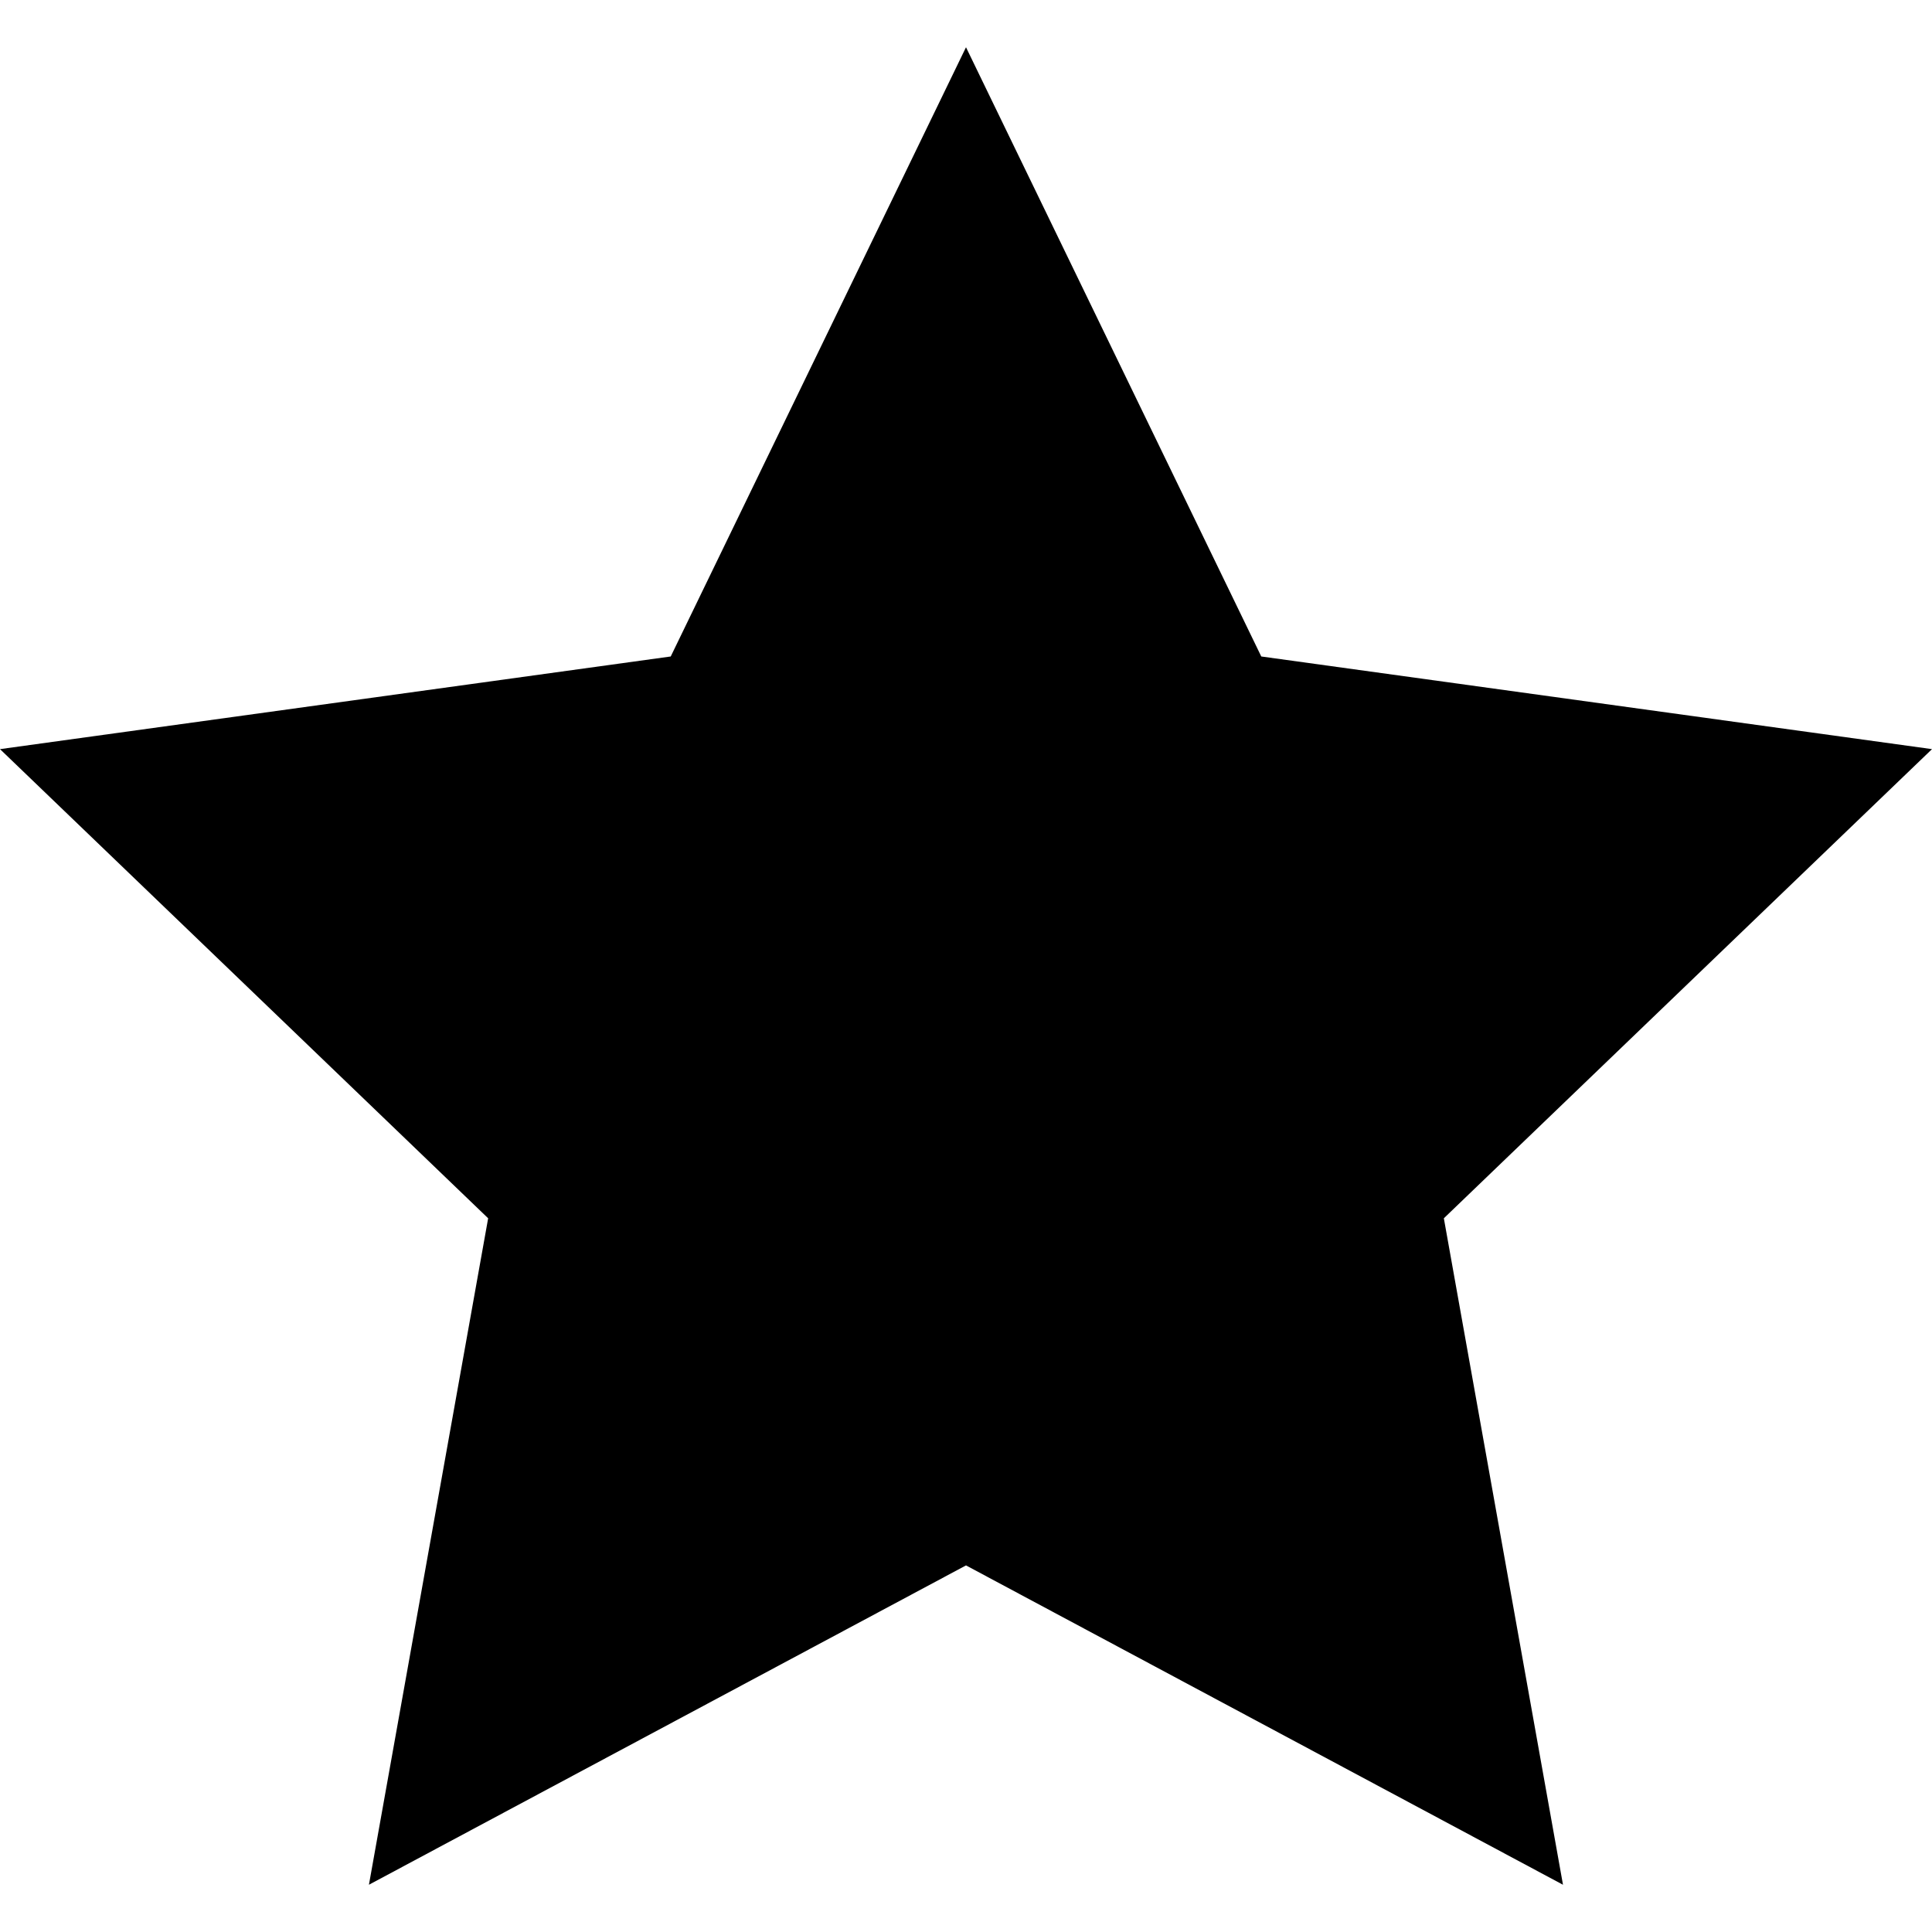
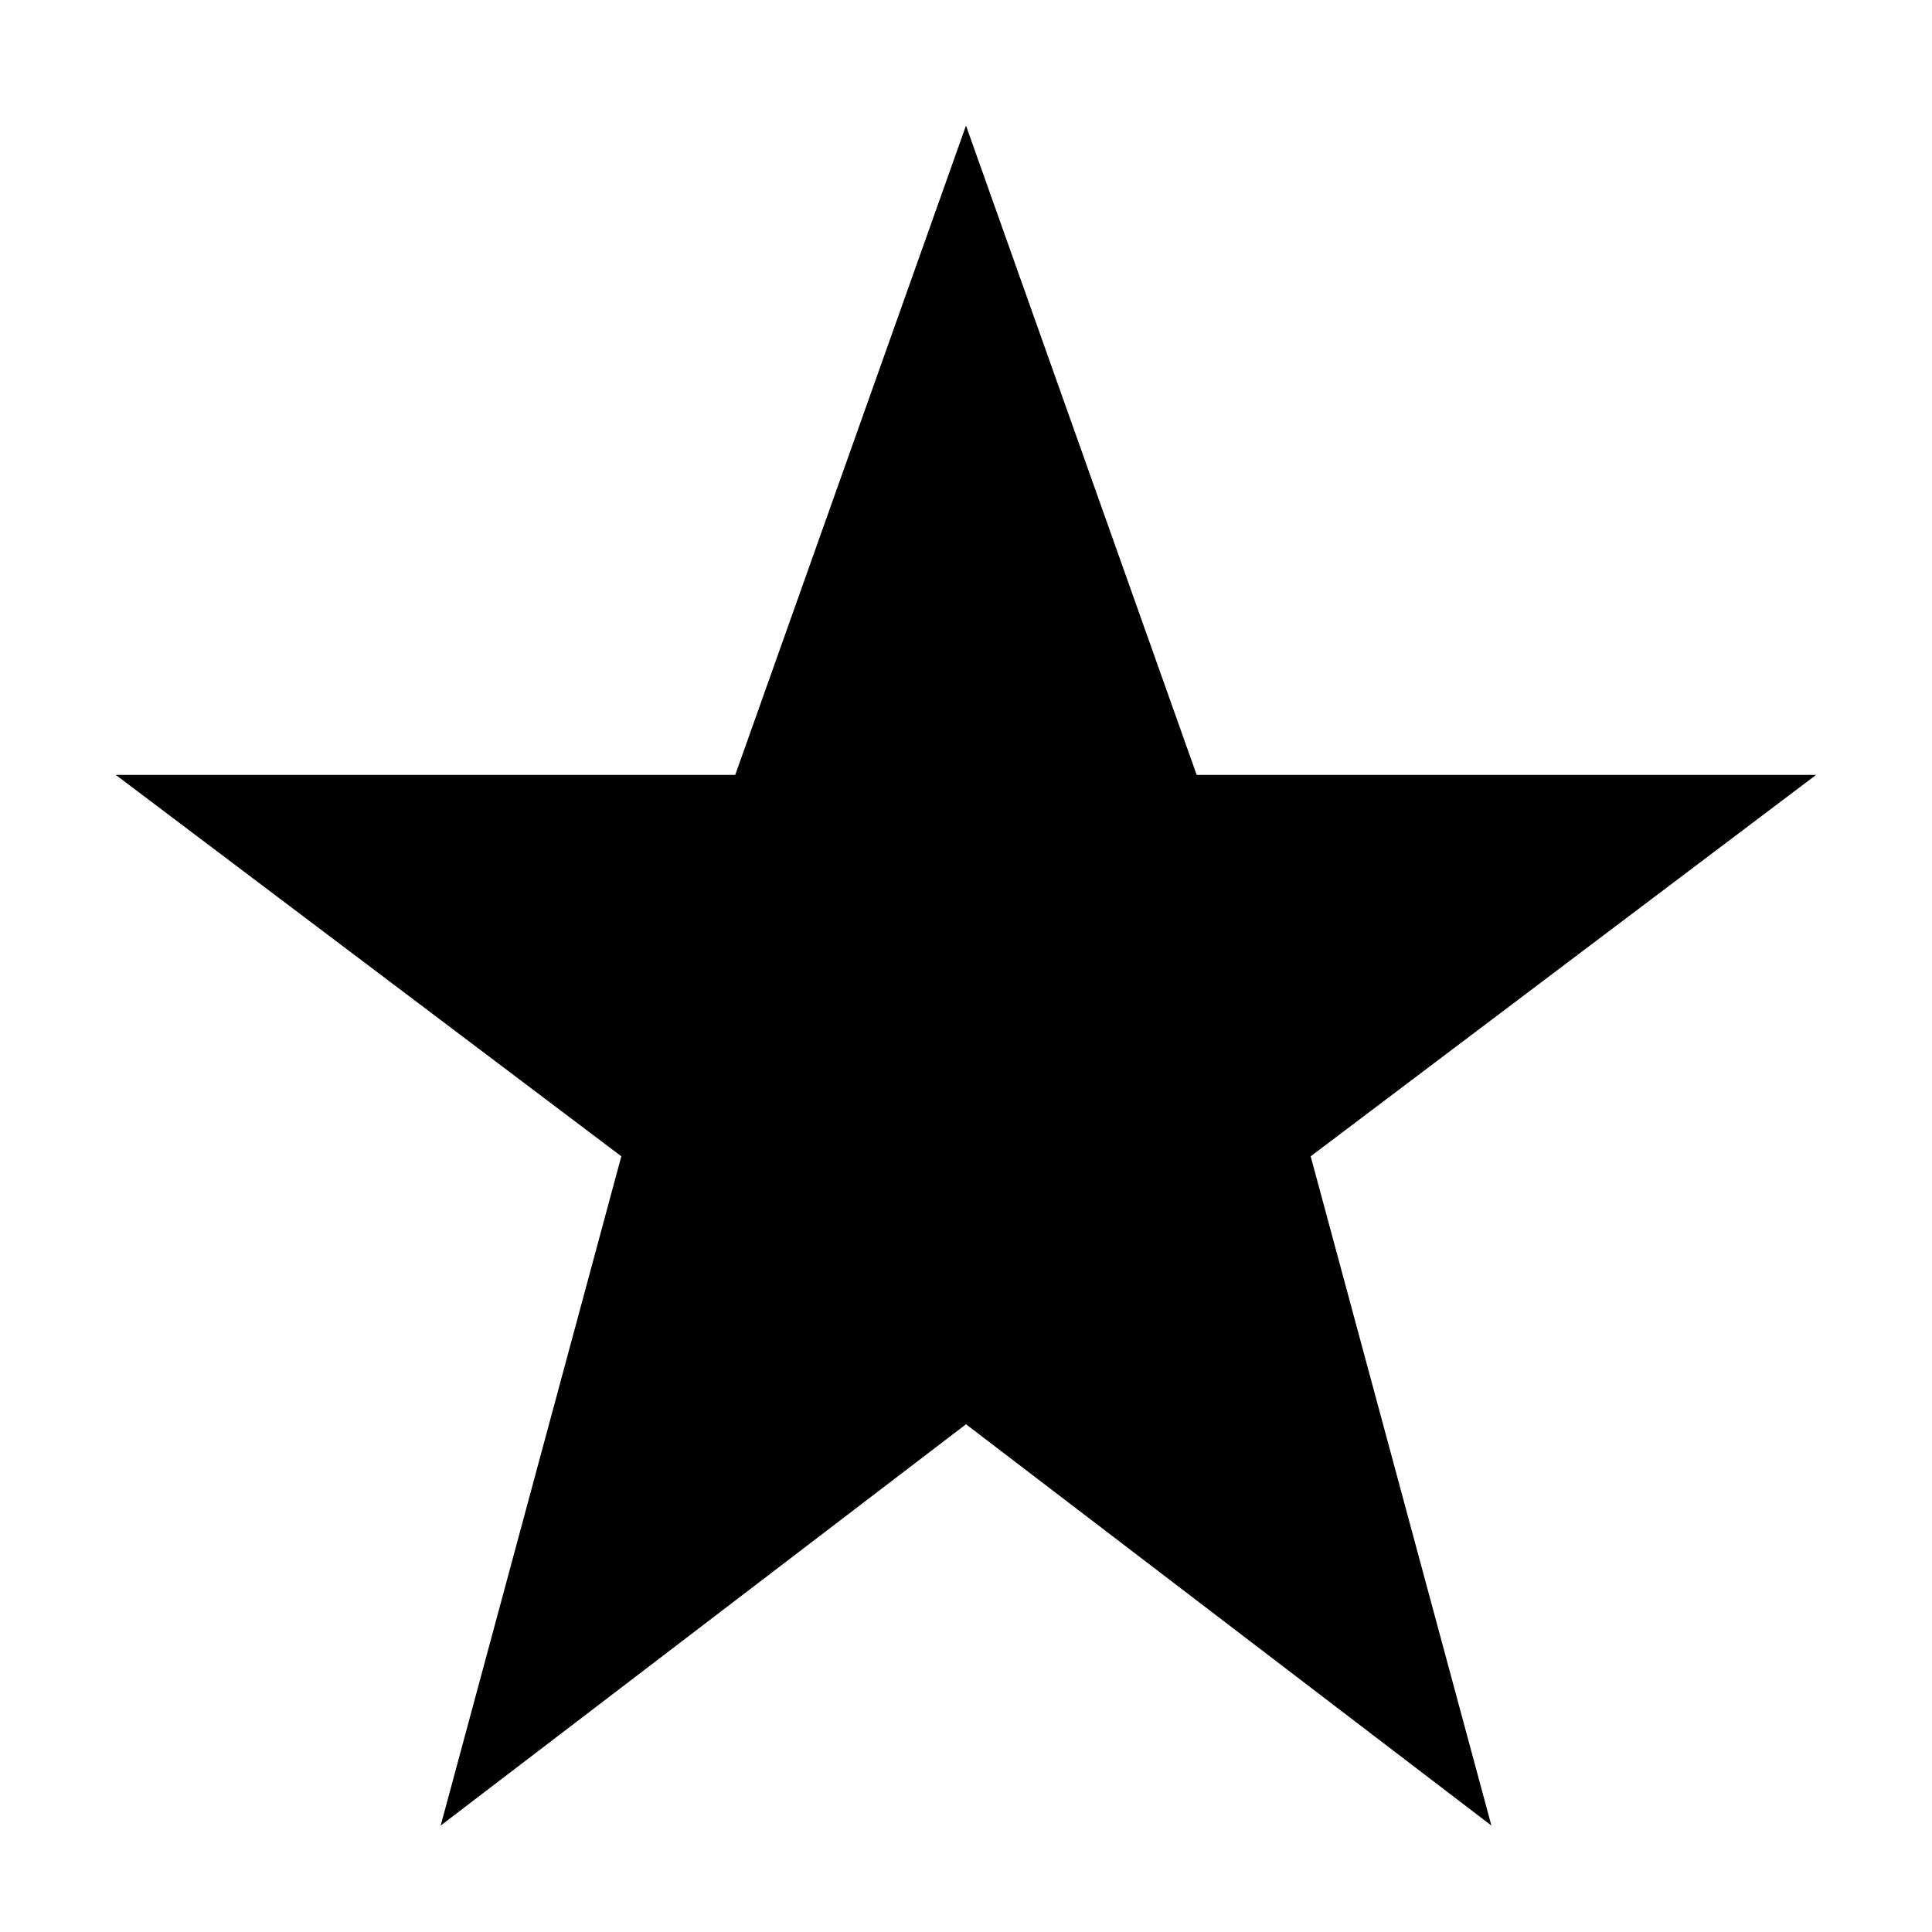
- <svg xmlns="http://www.w3.org/2000/svg" width="24" height="24" viewBox="0 0 24 24">
-   <path d="M12 .587l3.668 7.568 8.332 1.151-6.064 5.828 1.48 8.279-7.416-3.967-7.417 3.967 1.481-8.279-6.064-5.828 8.332-1.151z" />
+ <svg xmlns="http://www.w3.org/2000/svg" version="1.1" width="20" height="20" viewBox="0 0 20 20">
+   <path d="M10 1.3l2.388 6.722h6.412l-5.232 3.948 1.871 6.928-5.439-4.154-5.438 4.154 1.87-6.928-5.233-3.948h6.412l2.389-6.722z" />
</svg>
